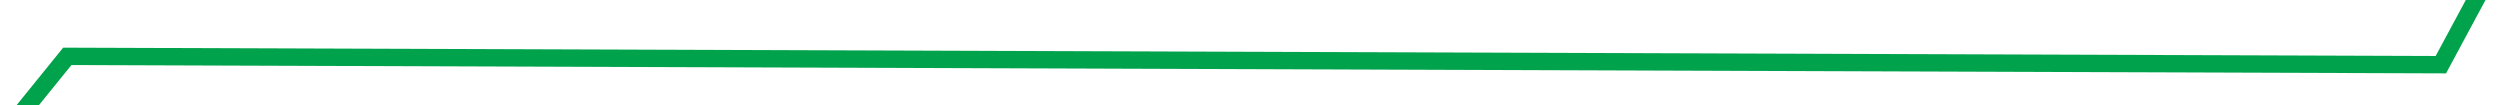
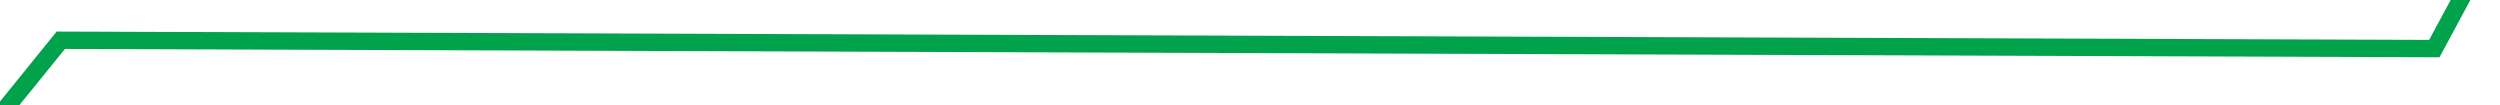
- <svg xmlns="http://www.w3.org/2000/svg" version="1.1" width="144px" height="6px" preserveAspectRatio="xMinYMid meet" viewBox="520 1163 144 4">
-   <g transform="matrix(0.9271839 -0.3746066 0.3746066 0.9271839 -393.3095 306.5979 )">
-     <path d="M 0.073 154.263  L 135.827 168.901  L 269.745 94.708  L 396.326 146.368  L 537.583 29.075  L 673.336 81.895  L 814.593 0.316  L 954.015 58.211  L 1095.272 13.474  L 1231.025 81.895  L 1364.944 50.316  L 1506.201 130.579  L 1640.119 81.895  " stroke-width="1" stroke-dasharray="0" stroke="rgba(0, 162, 75, 1)" fill="none" transform="matrix(1 0 0 1 259 1045 )" class="stroke" />
+ <svg xmlns="http://www.w3.org/2000/svg" version="1.1" width="144px" height="6px" preserveAspectRatio="xMinYMid meet" viewBox="520 1567 144 4">
+   <g transform="matrix(0.9271839 -0.3746066 0.3746066 0.9271839 -544.6506 336.0156 )">
+     <path d="M 0.073 154.263  L 135.827 168.901  L 269.745 94.708  L 396.326 146.368  L 537.583 29.075  L 673.336 81.895  L 814.593 0.316  L 954.015 58.211  L 1095.272 13.474  L 1231.025 81.895  L 1364.944 50.316  L 1506.201 130.579  L 1640.119 81.895  " stroke-width="1" stroke-dasharray="0" stroke="rgba(0, 162, 75, 1)" fill="none" transform="matrix(1 0 0 1 259 1448 )" class="stroke" />
  </g>
</svg>
